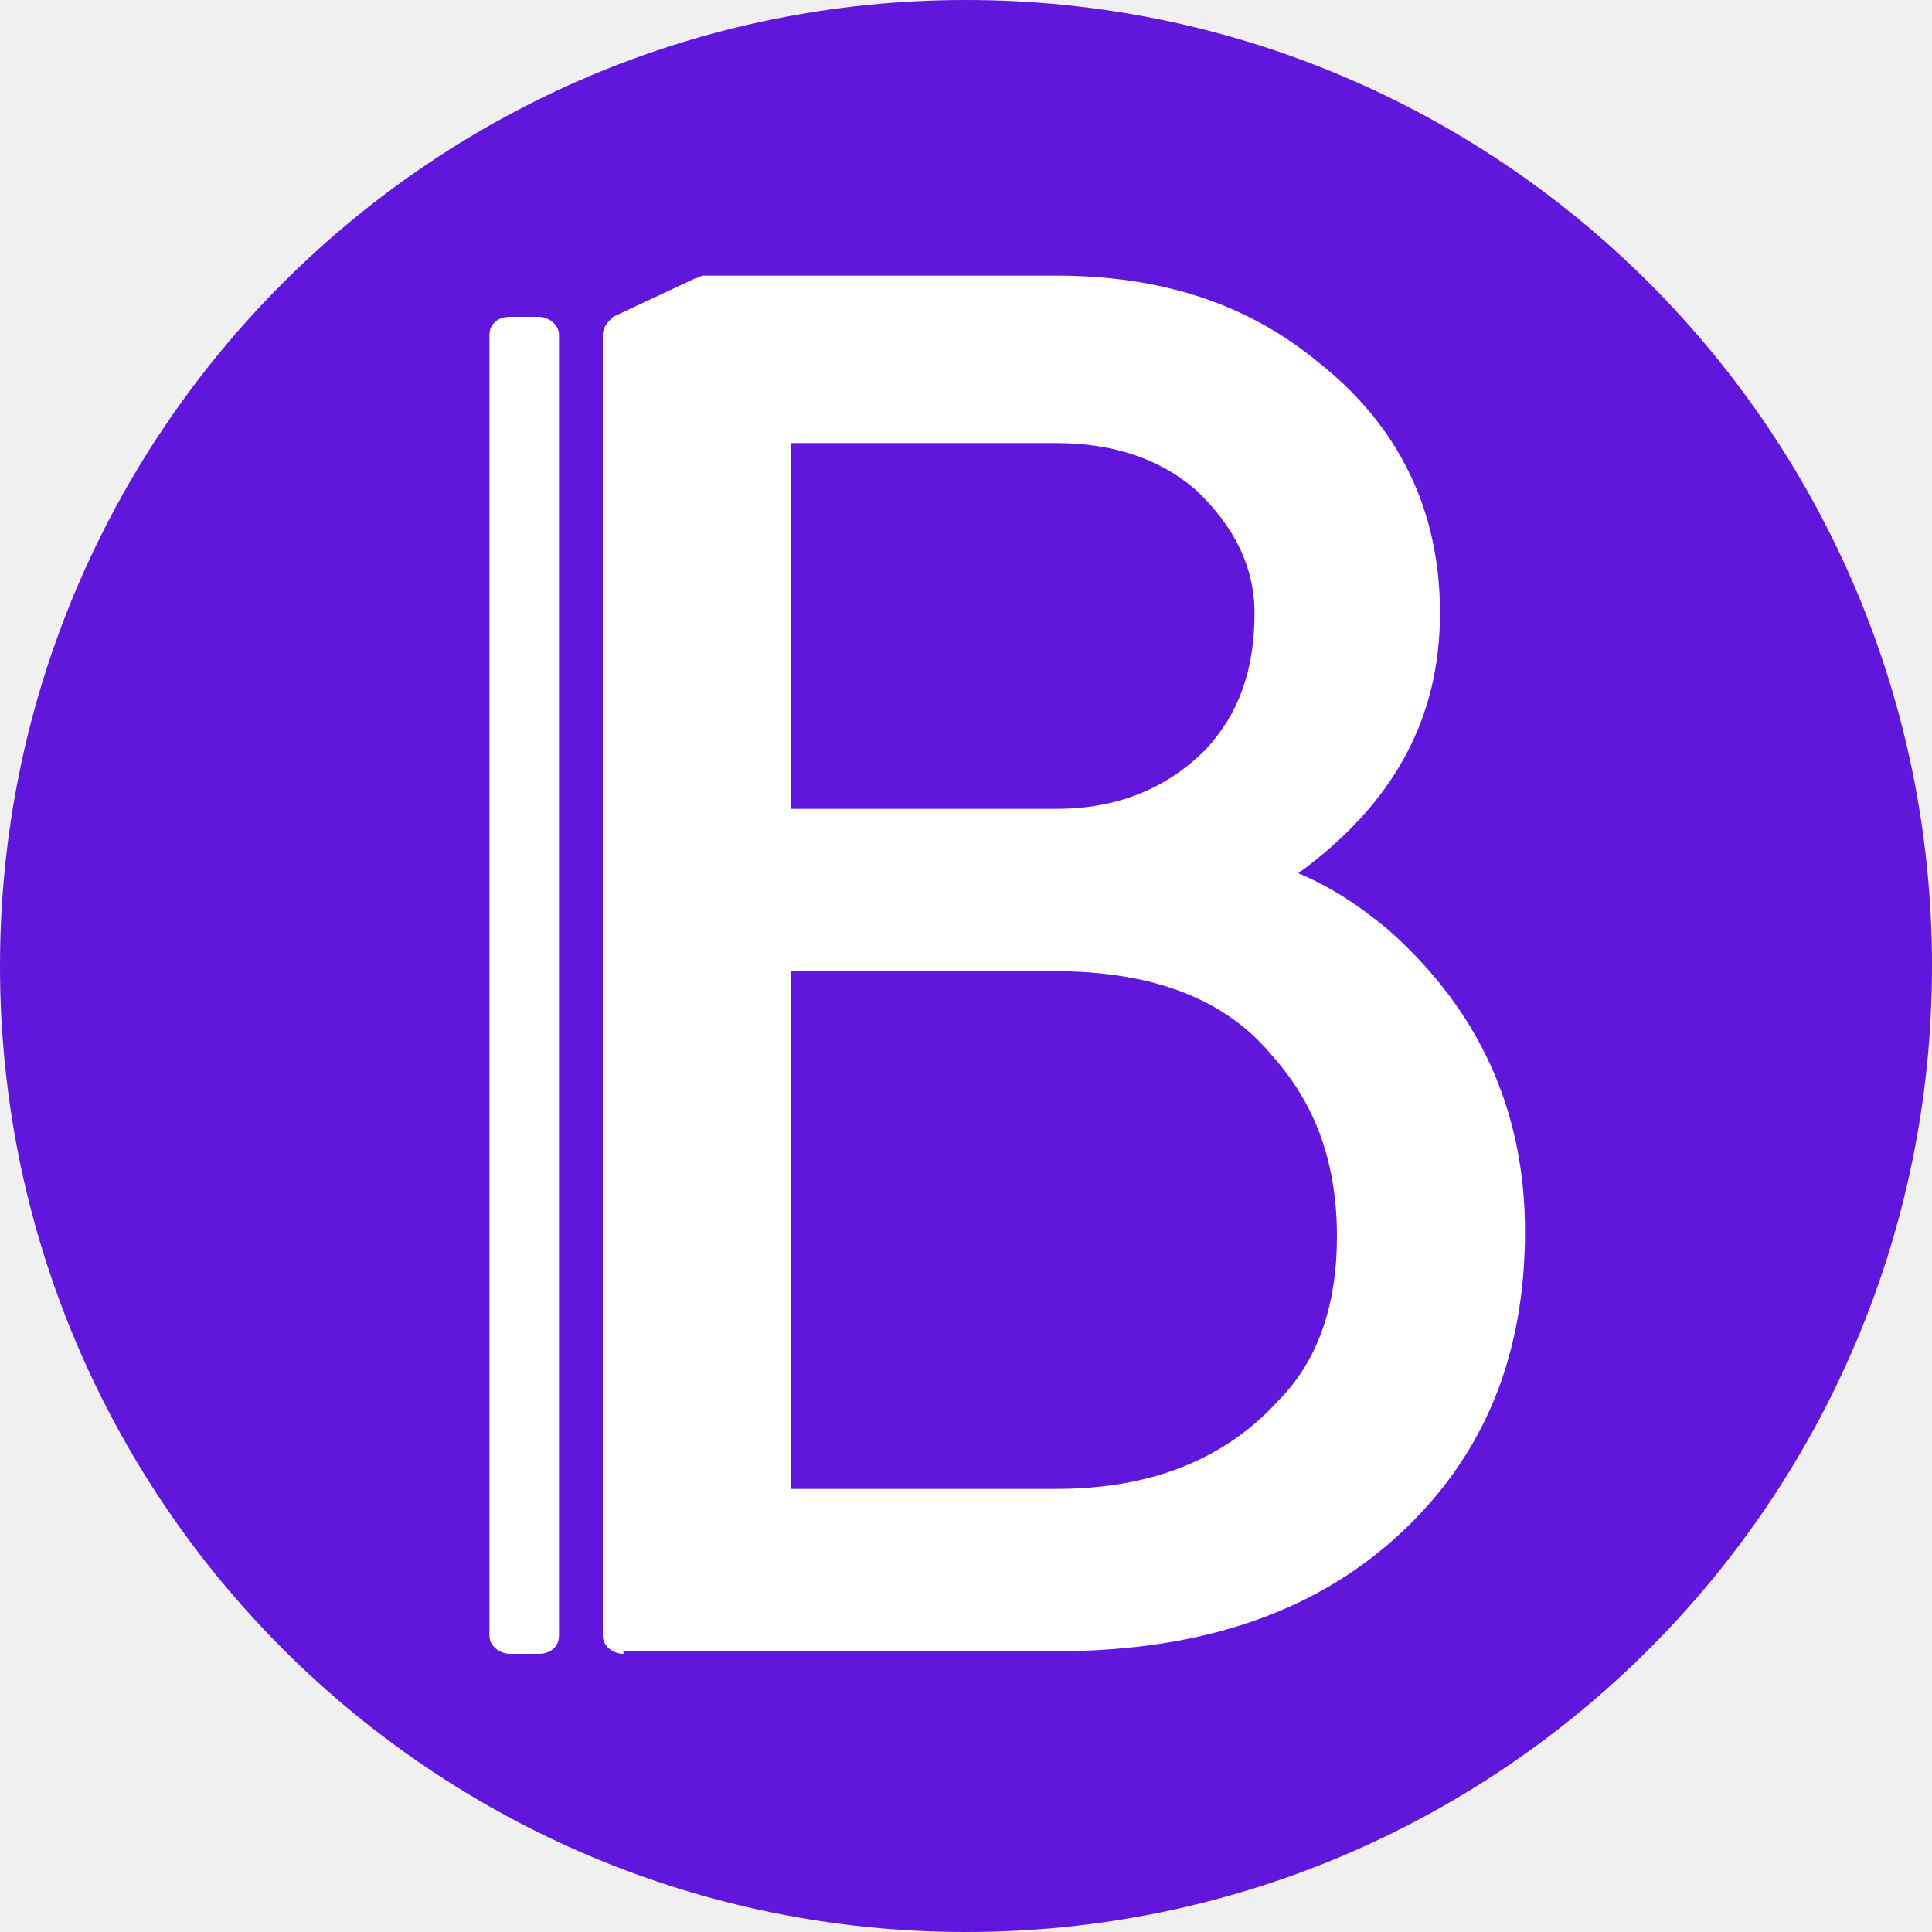
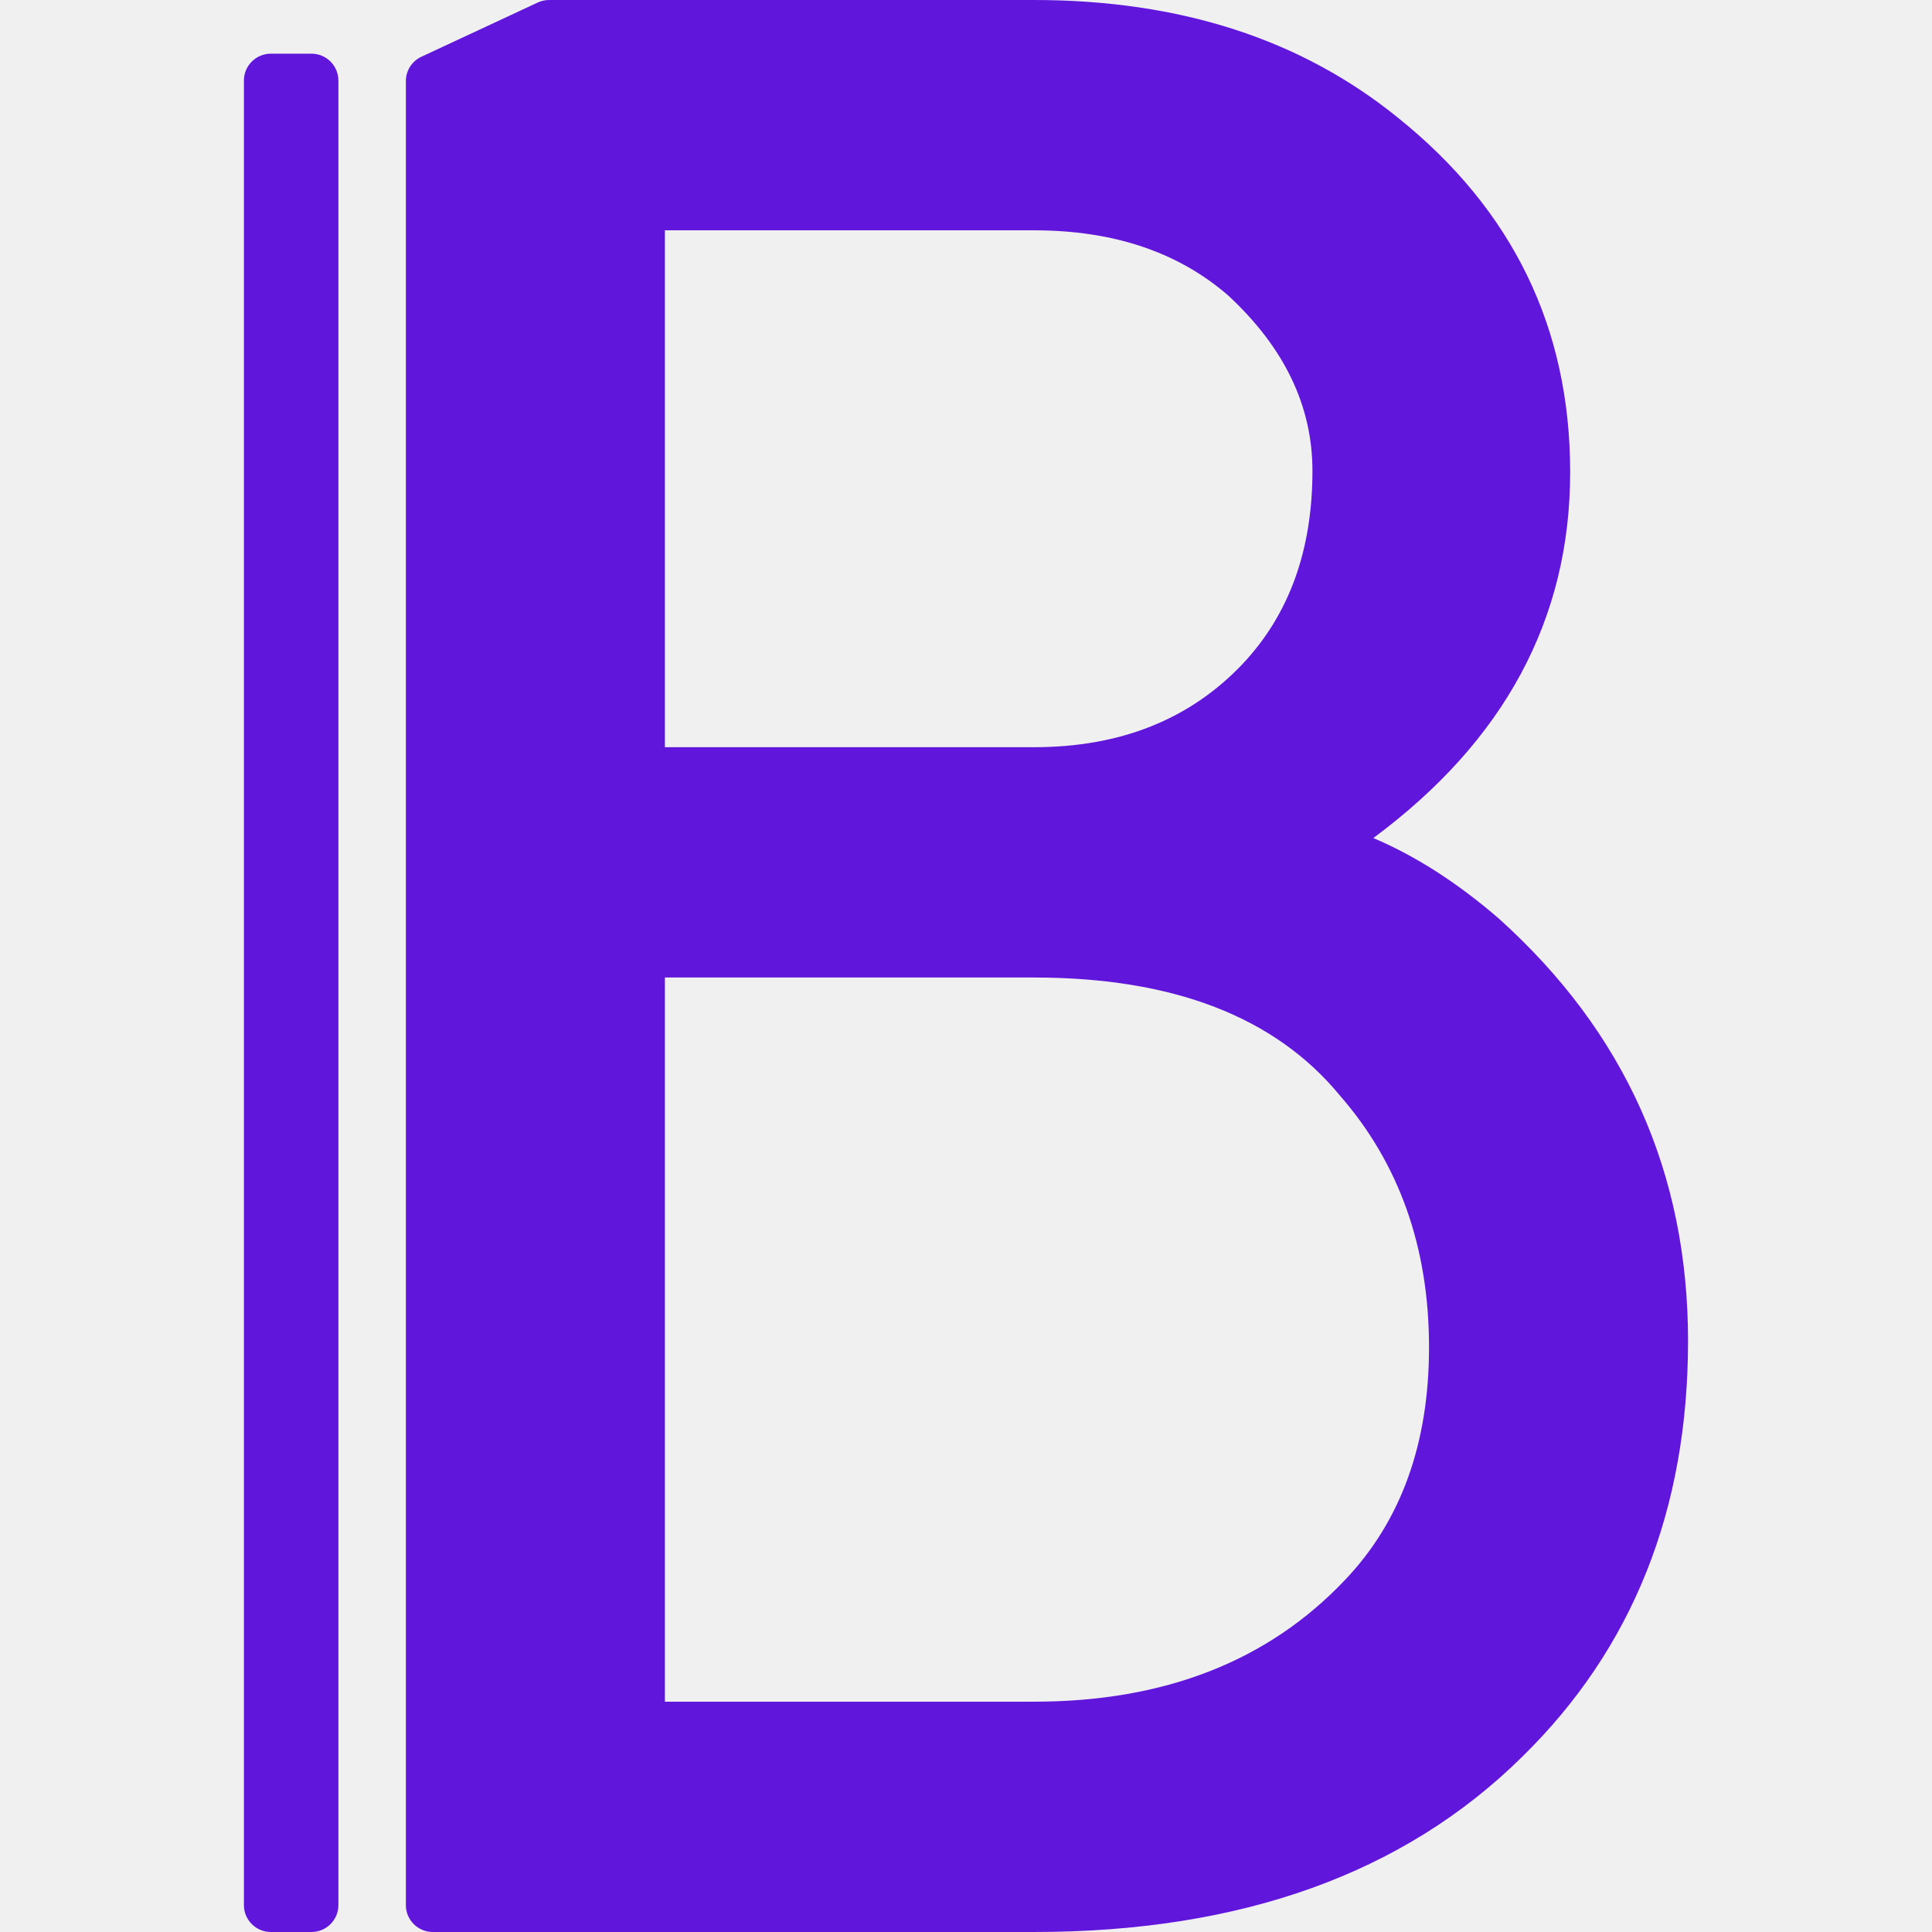
- <svg xmlns="http://www.w3.org/2000/svg" version="1.1" id="Layer_1" x="0px" y="0px" viewBox="0 0 75 75" style="enable-background:new 0 0 75 75;" xml:space="preserve">
-   <style type="text/css">
- 	.st0{fill:#6116DC;}
- 	.st1{fill:#FFFFFF;}
- </style>
-   <g>
-     <circle class="st0" cx="37.5" cy="37.5" r="37.5" />
-     <path class="st1" d="M30.7,57.8H41c3.6,0,6.5-1.1,8.6-3.4c1.6-1.6,2.3-3.8,2.3-6.4c0-2.8-0.8-5.1-2.5-7c-1.8-2.2-4.6-3.3-8.5-3.3   H30.7V57.8z M30.7,31.4H41c2.4,0,4.3-0.8,5.8-2.3c1.3-1.4,1.9-3.1,1.9-5.3c0-1.8-0.8-3.4-2.3-4.8c-1.4-1.2-3.2-1.8-5.4-1.8H30.7   V31.4z M24.2,64.2c-0.4,0-0.8-0.3-0.8-0.7V13c0-0.3,0.2-0.5,0.4-0.7l3.2-1.5c0.1,0,0.2-0.1,0.3-0.1H41c4.1,0,7.4,1.1,10.1,3.3   c3.2,2.5,4.8,5.8,4.8,9.8c0,4.1-1.8,7.4-5.5,10.1c1.2,0.5,2.3,1.2,3.5,2.2c3.5,3.1,5.3,7,5.3,11.7c0,4.7-1.5,8.5-4.6,11.5   c-3.3,3.2-7.8,4.8-13.6,4.8H24.2z" />
-     <path class="st1" d="M19,13c0-0.4,0.3-0.7,0.8-0.7h1.1c0.4,0,0.8,0.3,0.8,0.7v50.5c0,0.4-0.3,0.7-0.8,0.7h-1.1   c-0.4,0-0.8-0.3-0.8-0.7V13z" />
-   </g>
+ <svg xmlns="http://www.w3.org/2000/svg" width="100" height="100" viewBox="0 0 100 100" fill="none">
+   <style>
+         path {
+             fill: #6116DC;
+         }
+         @media (prefers-color-scheme: dark) {
+             path {
+                 fill: white;
+             }
+         }
+     </style>
+   <path d="M34.415 88.079H53.52C60.268 88.079 65.631 85.982 69.608 81.788C72.513 78.742 73.966 74.724 73.966 69.735C73.966 64.57 72.424 60.221 69.34 56.689C65.988 52.627 60.715 50.596 53.52 50.596H34.415V88.079ZM34.415 38.675H53.52C57.989 38.675 61.586 37.241 64.312 34.371C66.726 31.81 67.932 28.477 67.932 24.371C67.932 21.015 66.48 17.991 63.575 15.298C60.983 13.046 57.631 11.921 53.52 11.921H34.415V38.675ZM22.405 100C21.633 100 21.008 99.378 21.008 98.611V4.194C21.008 3.655 21.321 3.165 21.812 2.937L27.832 0.131C28.017 0.045 28.22 0 28.425 0H53.52C61.072 0 67.351 2.031 72.357 6.093C78.3 10.861 81.272 16.976 81.272 24.437C81.272 32.031 77.876 38.344 71.083 43.377C73.273 44.305 75.44 45.695 77.585 47.55C84.11 53.422 87.373 60.706 87.373 69.404C87.373 78.146 84.512 85.32 78.792 90.927C72.669 96.976 64.245 100 53.52 100H22.405Z" />
+   <path d="M12.625 4.167C12.625 3.4 13.251 2.778 14.022 2.778H16.118C16.89 2.778 17.515 3.4 17.515 4.167V98.611C17.515 99.378 16.89 100 16.118 100H14.022C13.251 100 12.625 99.378 12.625 98.611V4.167Z" />
</svg>
